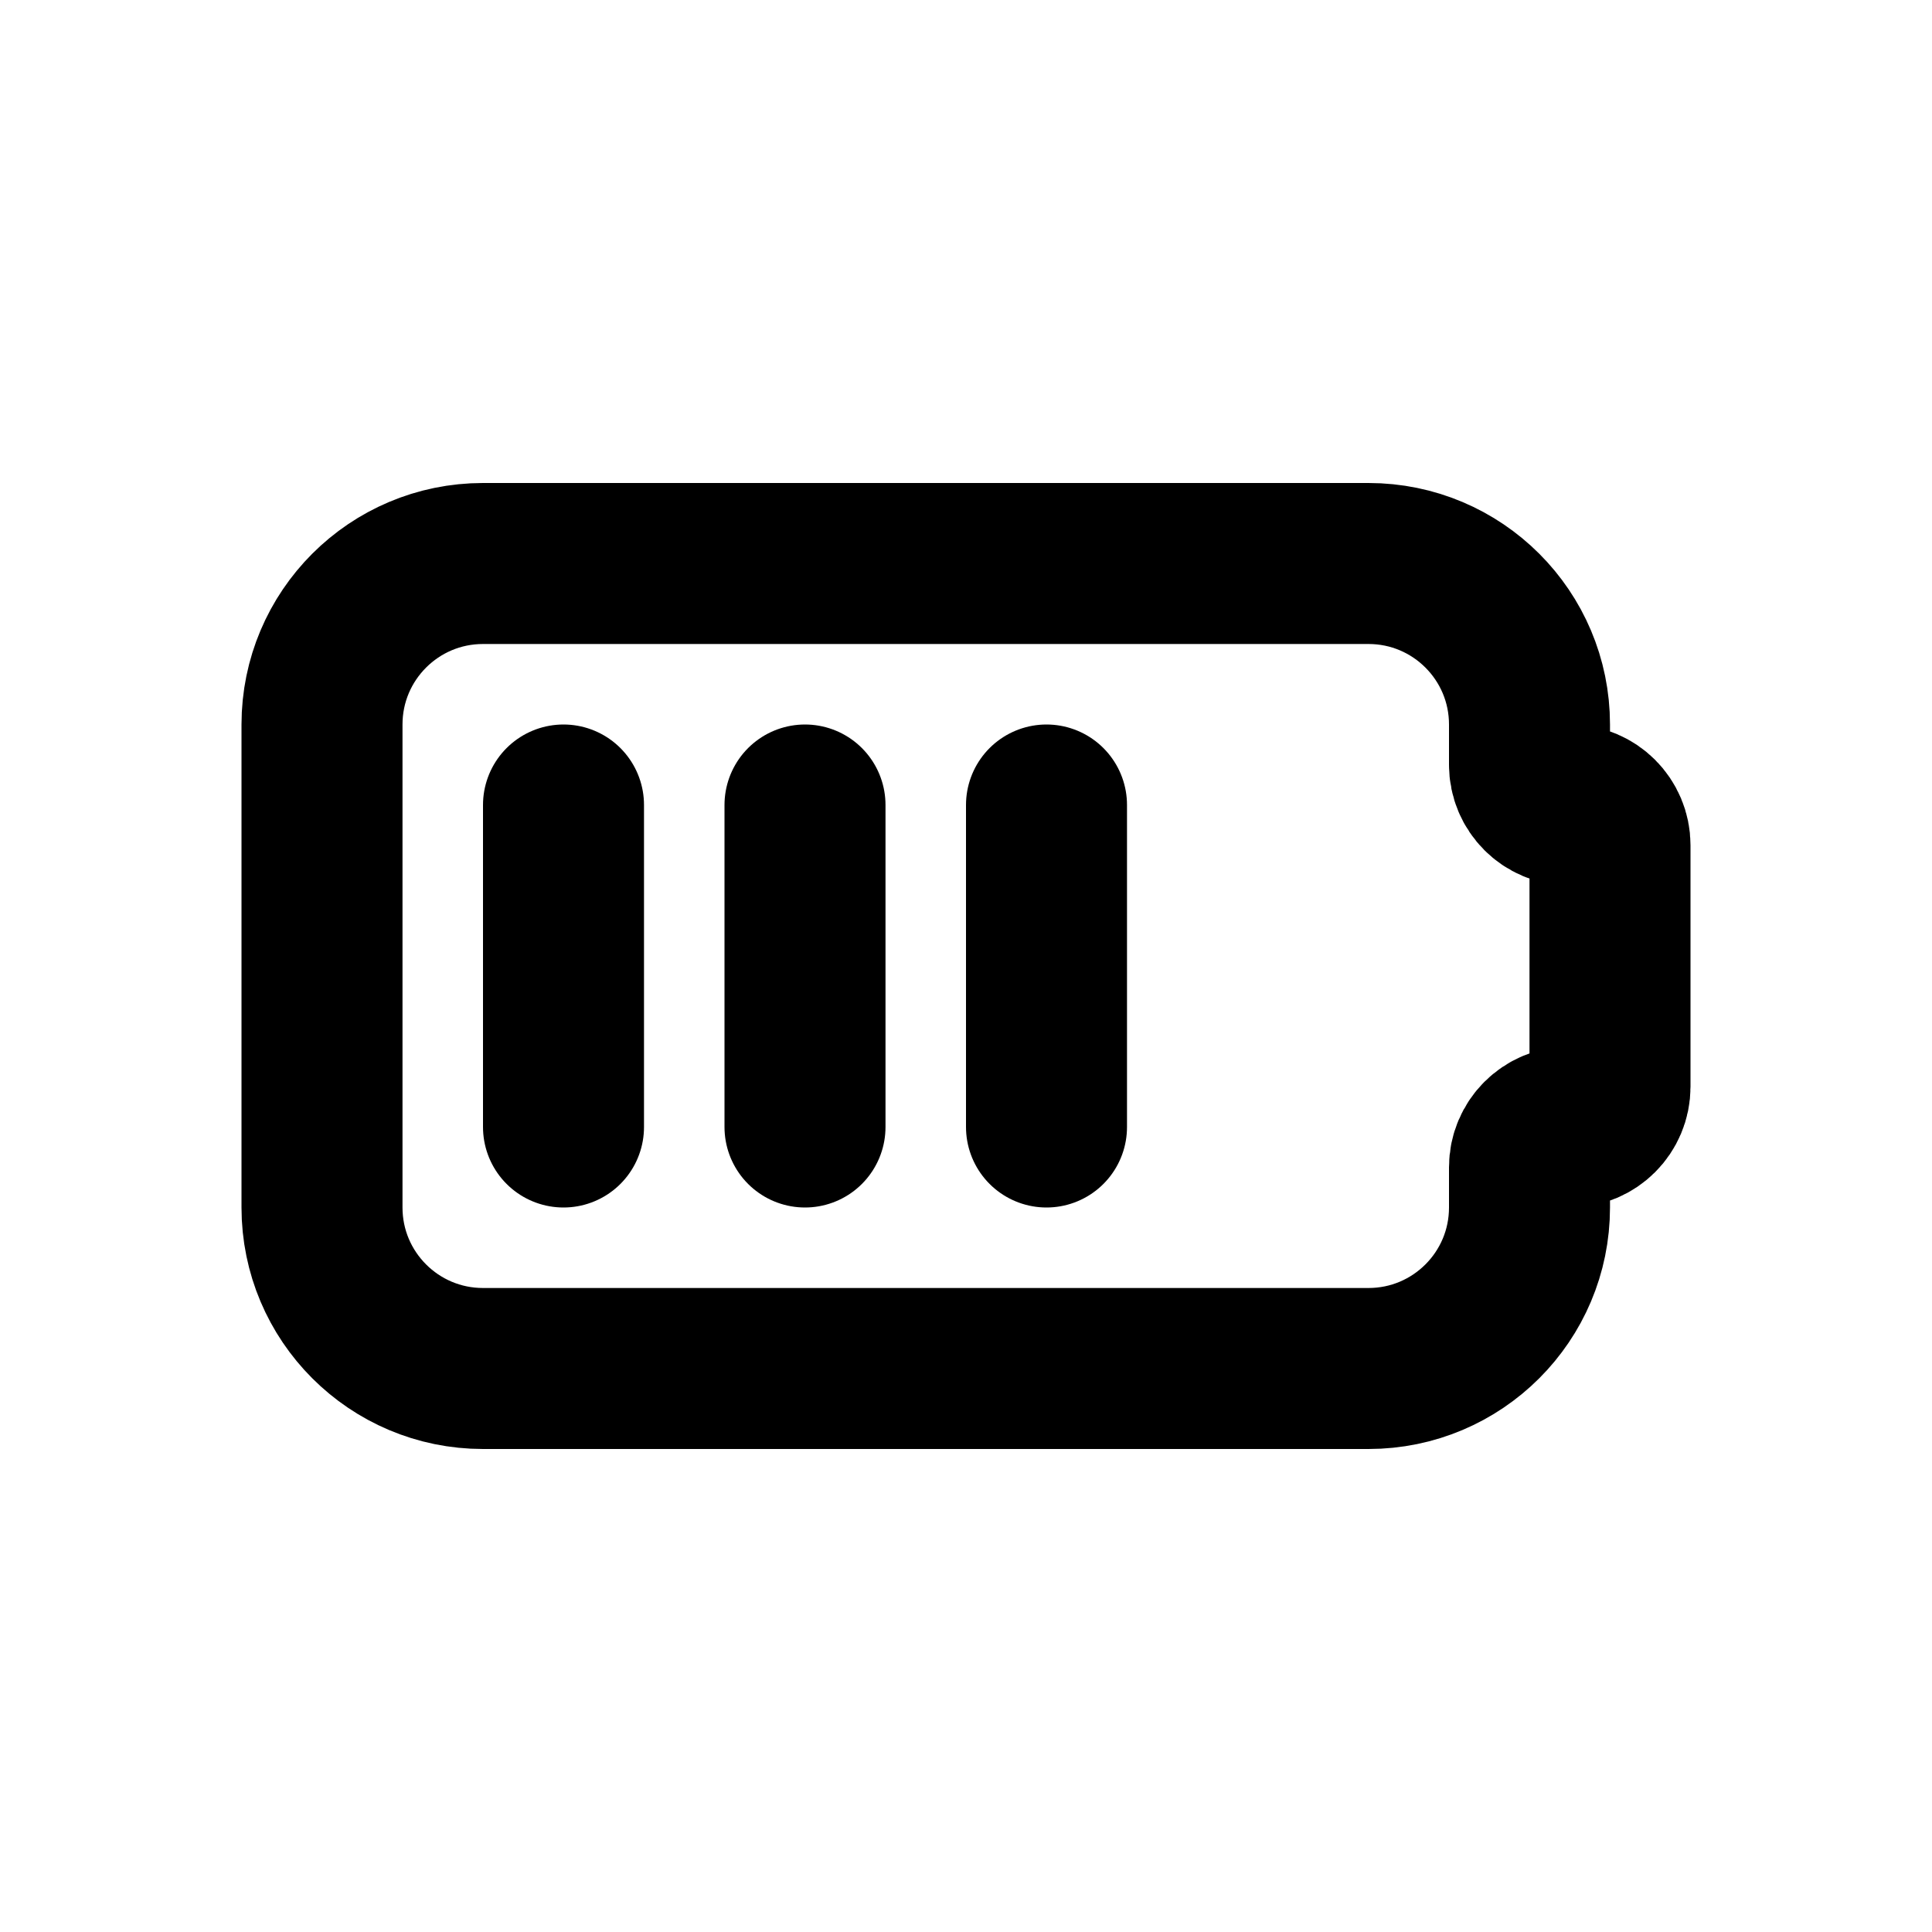
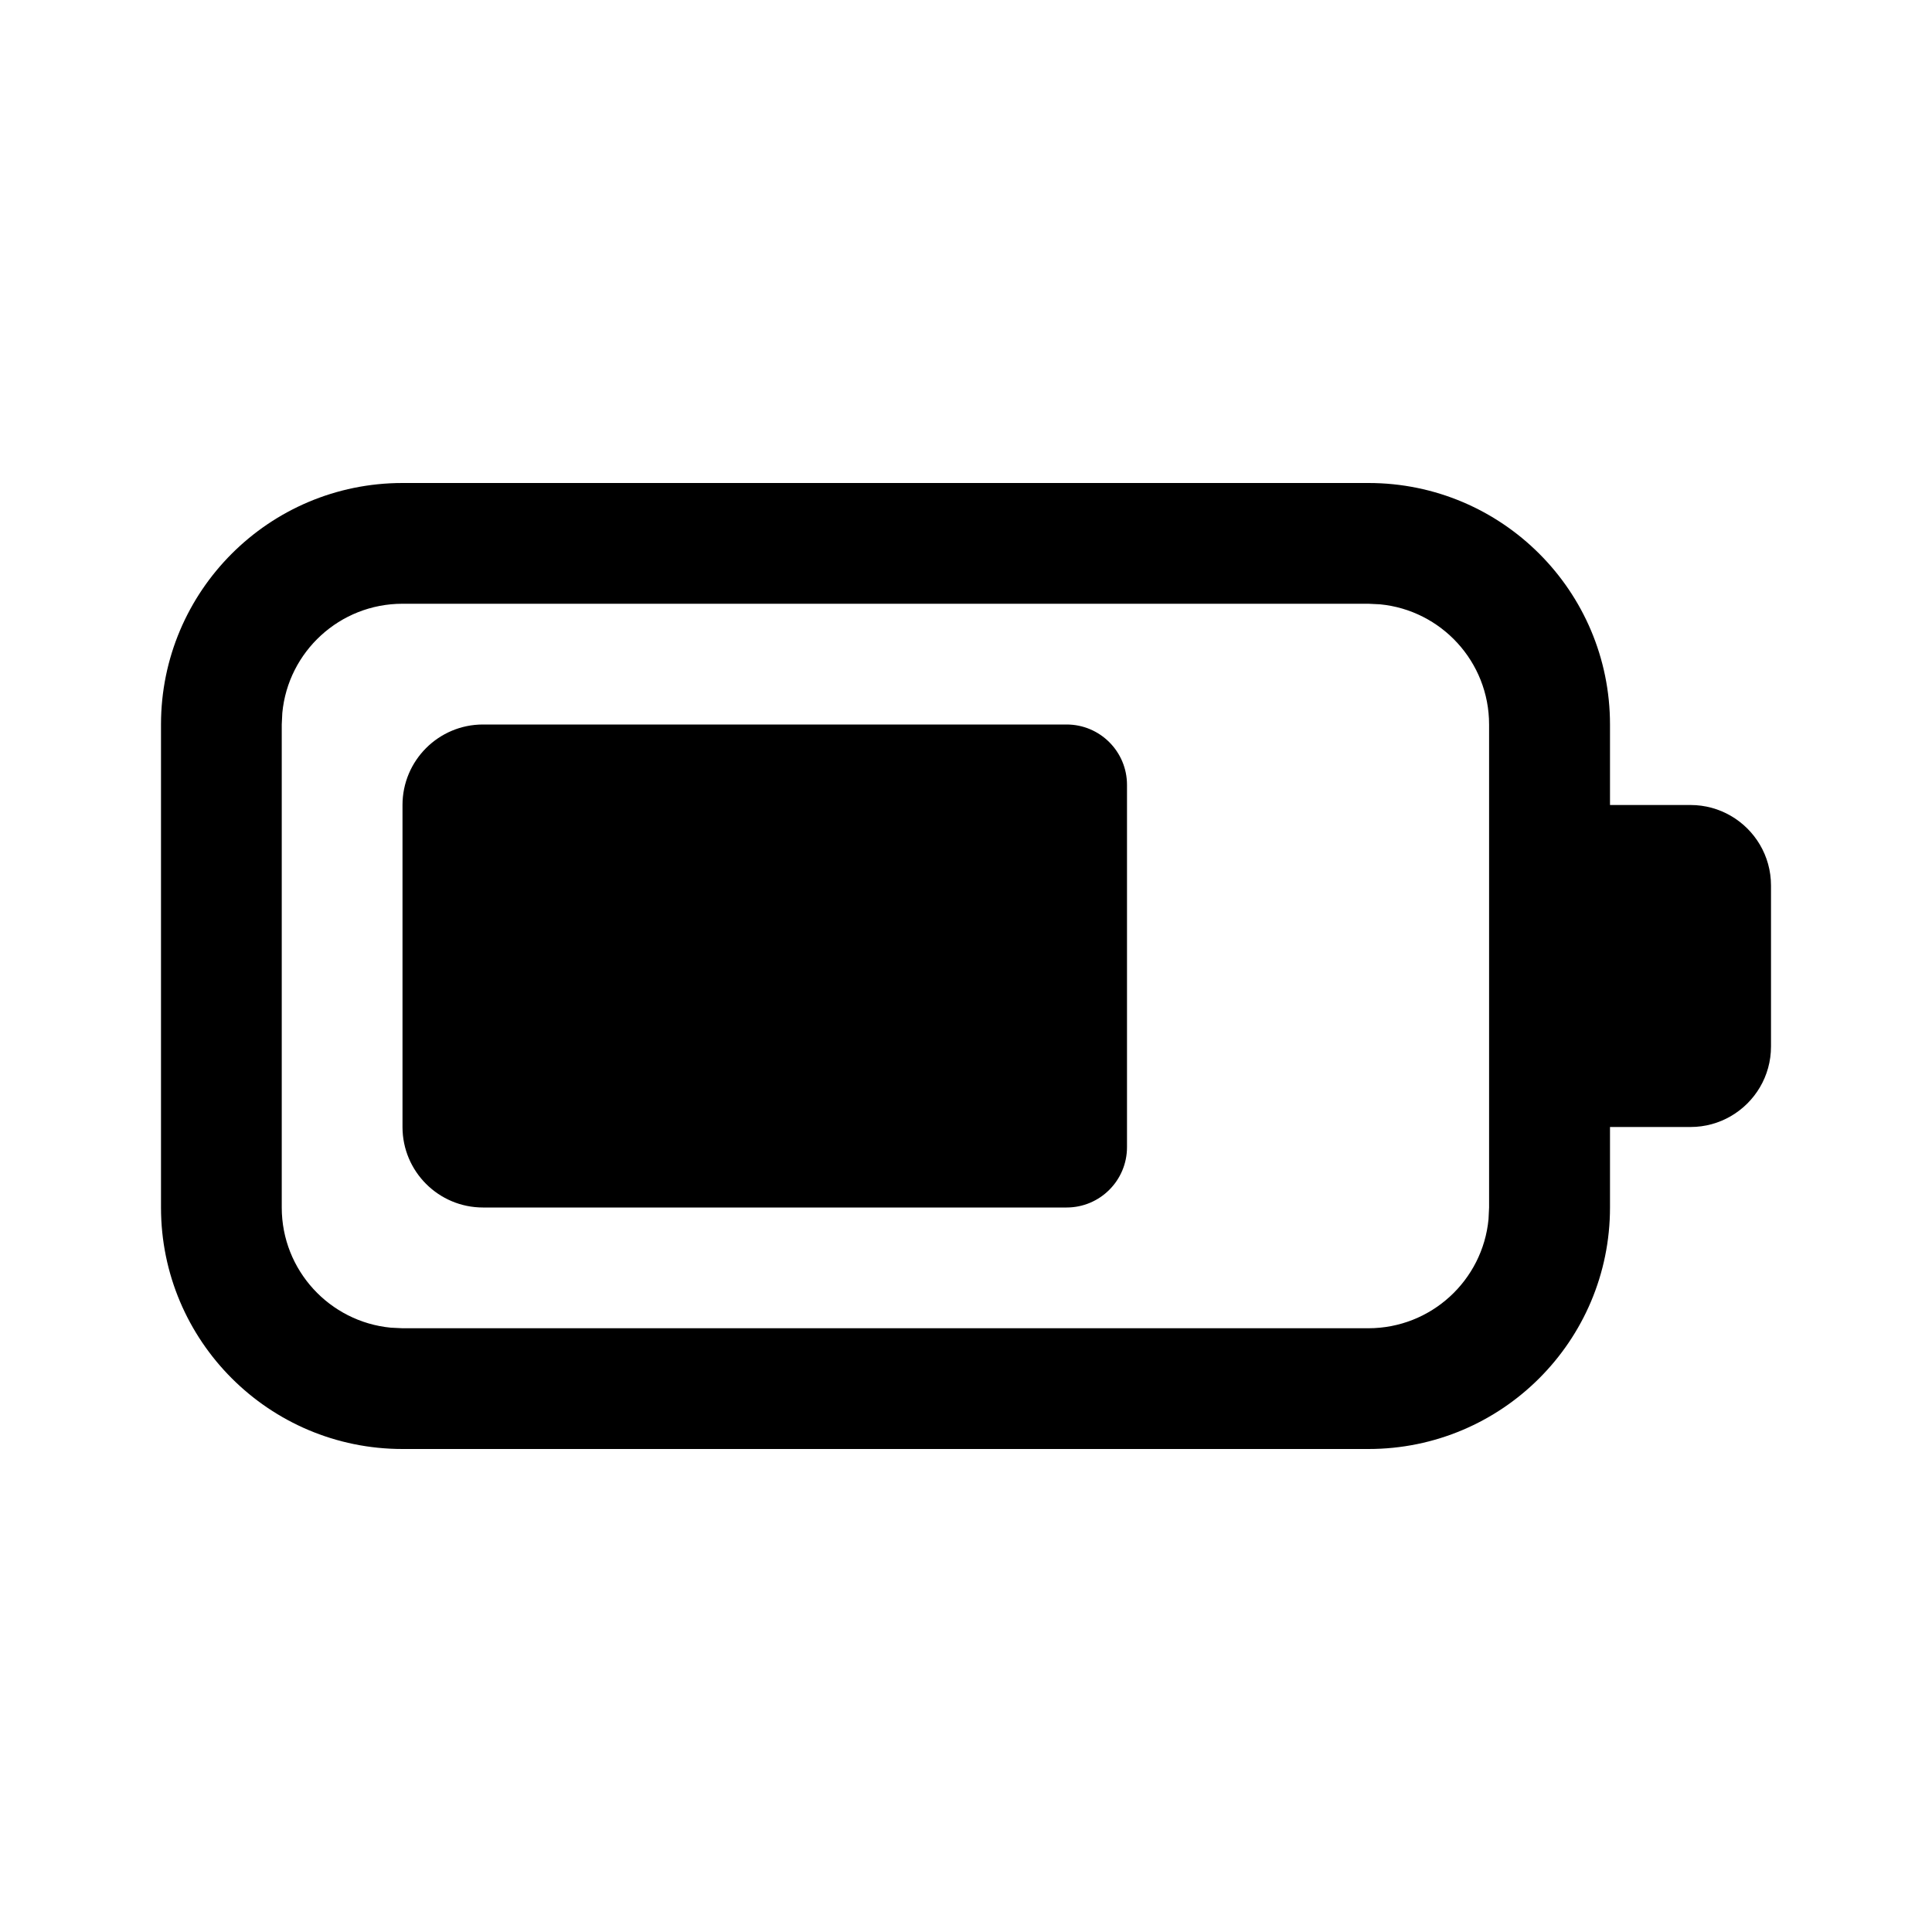
- <svg xmlns="http://www.w3.org/2000/svg" stroke="currentColor" fill="none" width="24" height="24" viewBox="0 0 24 24" stroke-width="2" stroke-linecap="round" stroke-linejoin="round" class="icon icon-tabler icons-tabler-outline icon-tabler-battery-3">
-   <path d="M6 7h11a2 2 0 0 1 2 2v.5a.5 .5 0 0 0 .5 .5a.5 .5 0 0 1 .5 .5v3a.5 .5 0 0 1 -.5 .5a.5 .5 0 0 0 -.5 .5v.5a2 2 0 0 1 -2 2h-11a2 2 0 0 1 -2 -2v-6a2 2 0 0 1 2 -2" />
-   <path d="M7 10l0 4" />
-   <path d="M10 10l0 4" />
-   <path d="M13 10l0 4" />
+ <svg xmlns="http://www.w3.org/2000/svg" width="24" height="24" viewBox="0 0 24 24" fill="none">
+   <path d="M17 6C18.657 6 20 7.343 20 9V10H21C21.183 10 21.353 10.049 21.5 10.134C21.799 10.307 22 10.63 22 11V13C22 13.37 21.799 13.693 21.5 13.866C21.353 13.951 21.183 14 21 14H20V15C20 16.657 18.657 18 17 18H5C3.343 18 2 16.657 2 15V9C2 7.343 3.343 6 5 6H17ZM16.998 7.5H5C4.22 7.5 3.579 8.095 3.507 8.856L3.5 9V15C3.5 15.78 4.095 16.42 4.855 16.493L5 16.5H16.998C17.778 16.5 18.419 15.905 18.491 15.145L18.498 15V9C18.498 8.22 17.903 7.58 17.143 7.507L16.998 7.5ZM6 9H13.25C13.664 9 14 9.336 14 9.75V14.25C14 14.664 13.664 15 13.25 15H6C5.448 15 5 14.552 5 14V10C5 9.448 5.448 9 6 9Z" fill="currentColor" />
</svg>
